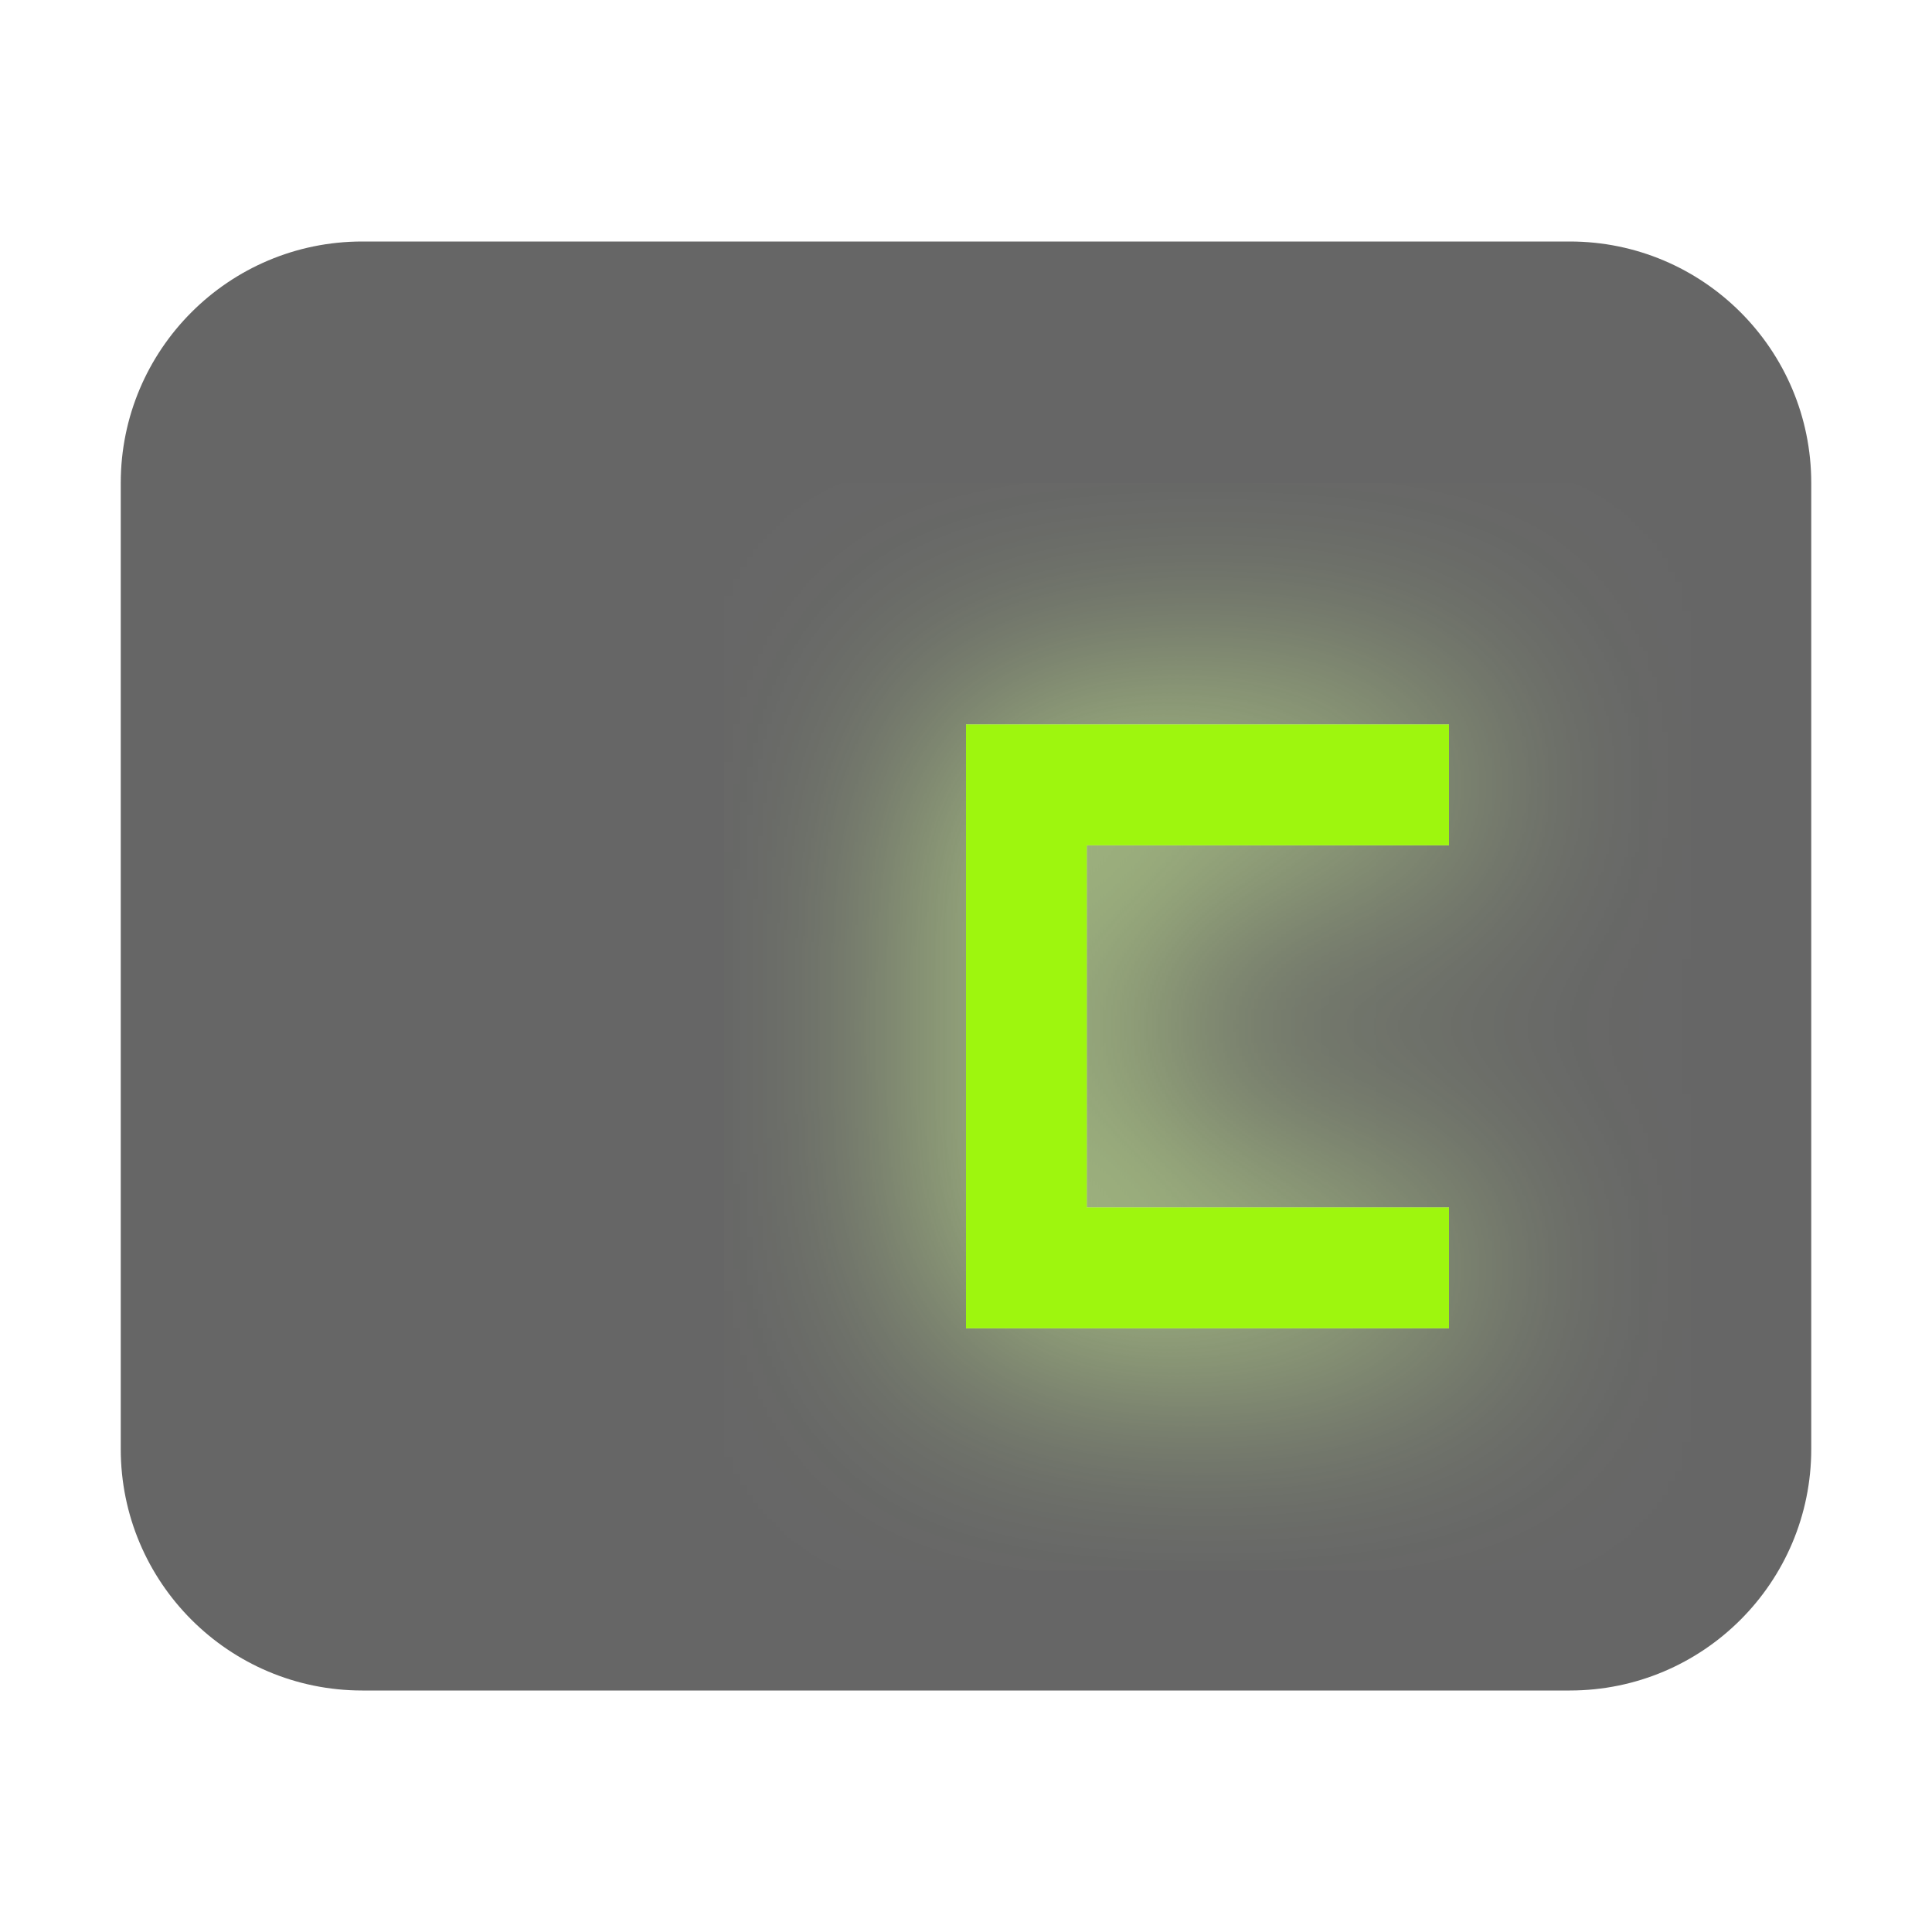
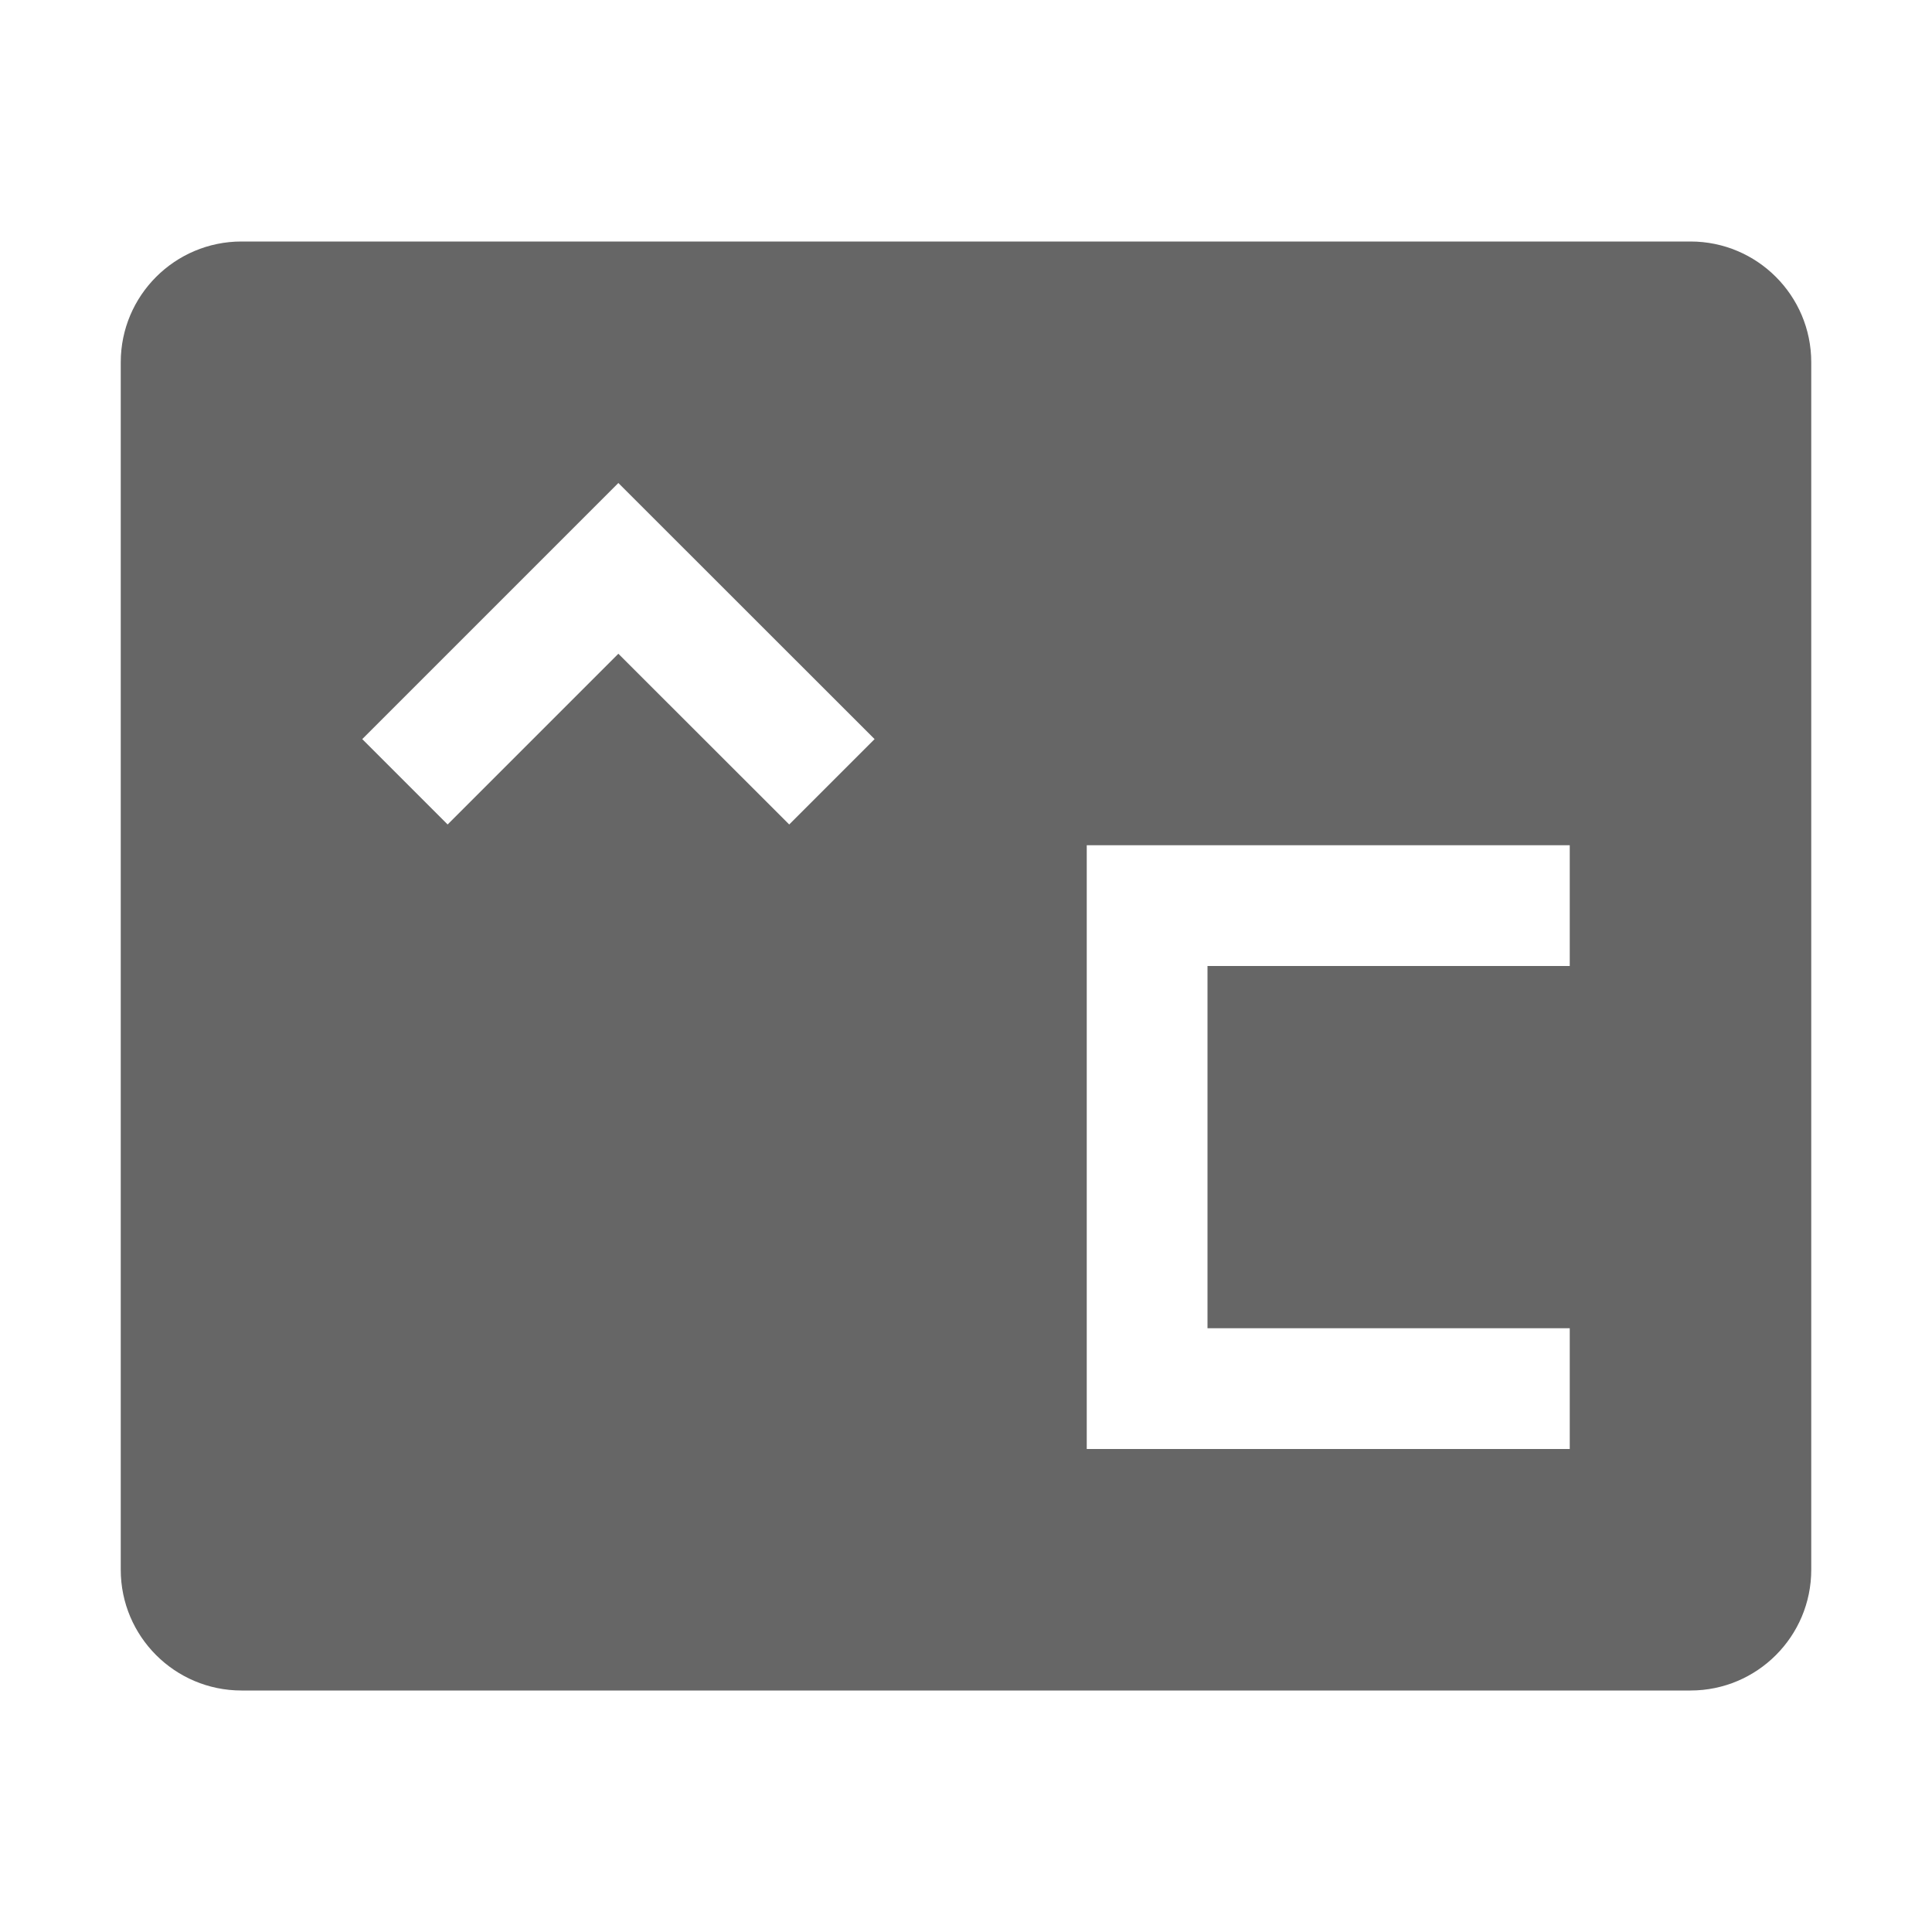
<svg xmlns="http://www.w3.org/2000/svg" width="16" height="16" viewBox="0 0 16 16" fill="none">
-   <rect x="1" y="2" width="14" height="12" rx="2" fill="#666666" />
-   <g filter="url(#filter0_d)">
-     <path d="M12 6V7H9V10H12V11H8V6H12Z" fill="#D6FE96" />
-     <path d="M9 6.75H8.75V7V10V10.25H9H11.75V10.75H8.25V6.25H11.75V6.75H9Z" stroke="#9EF60E" stroke-width="0.5" />
-   </g>
-   <defs>
-     <filter id="filter0_d" x="6" y="4" width="8" height="9" filterUnits="userSpaceOnUse" color-interpolation-filters="sRGB">
-       <feFlood flood-opacity="0" result="BackgroundImageFix" />
-       <feColorMatrix in="SourceAlpha" type="matrix" values="0 0 0 0 0 0 0 0 0 0 0 0 0 0 0 0 0 0 127 0" />
-       <feOffset />
-       <feGaussianBlur stdDeviation="1" />
-       <feColorMatrix type="matrix" values="0 0 0 0 0.839 0 0 0 0 0.996 0 0 0 0 0.588 0 0 0 1 0" />
-       <feBlend mode="normal" in2="BackgroundImageFix" result="effect1_dropShadow" />
-       <feBlend mode="normal" in="SourceGraphic" in2="effect1_dropShadow" result="shape" />
-     </filter>
-   </defs>
+   <path fill-rule="evenodd" clip-rule="evenodd" d="M1 3C1 2.448 1.448 2 2 2H14C14.552 2 15 2.448 15 3V13C15 13.552 14.552 14 14 14H2C1.448 14 1 13.552 1 13V3ZM13 7V8H10V11H13V12H9V7H13ZM6.536 6.828L7.243 6.121L5.121 4L3 6.121L3.707 6.828L5.121 5.414L6.536 6.828Z" fill="#666666" />
</svg>
